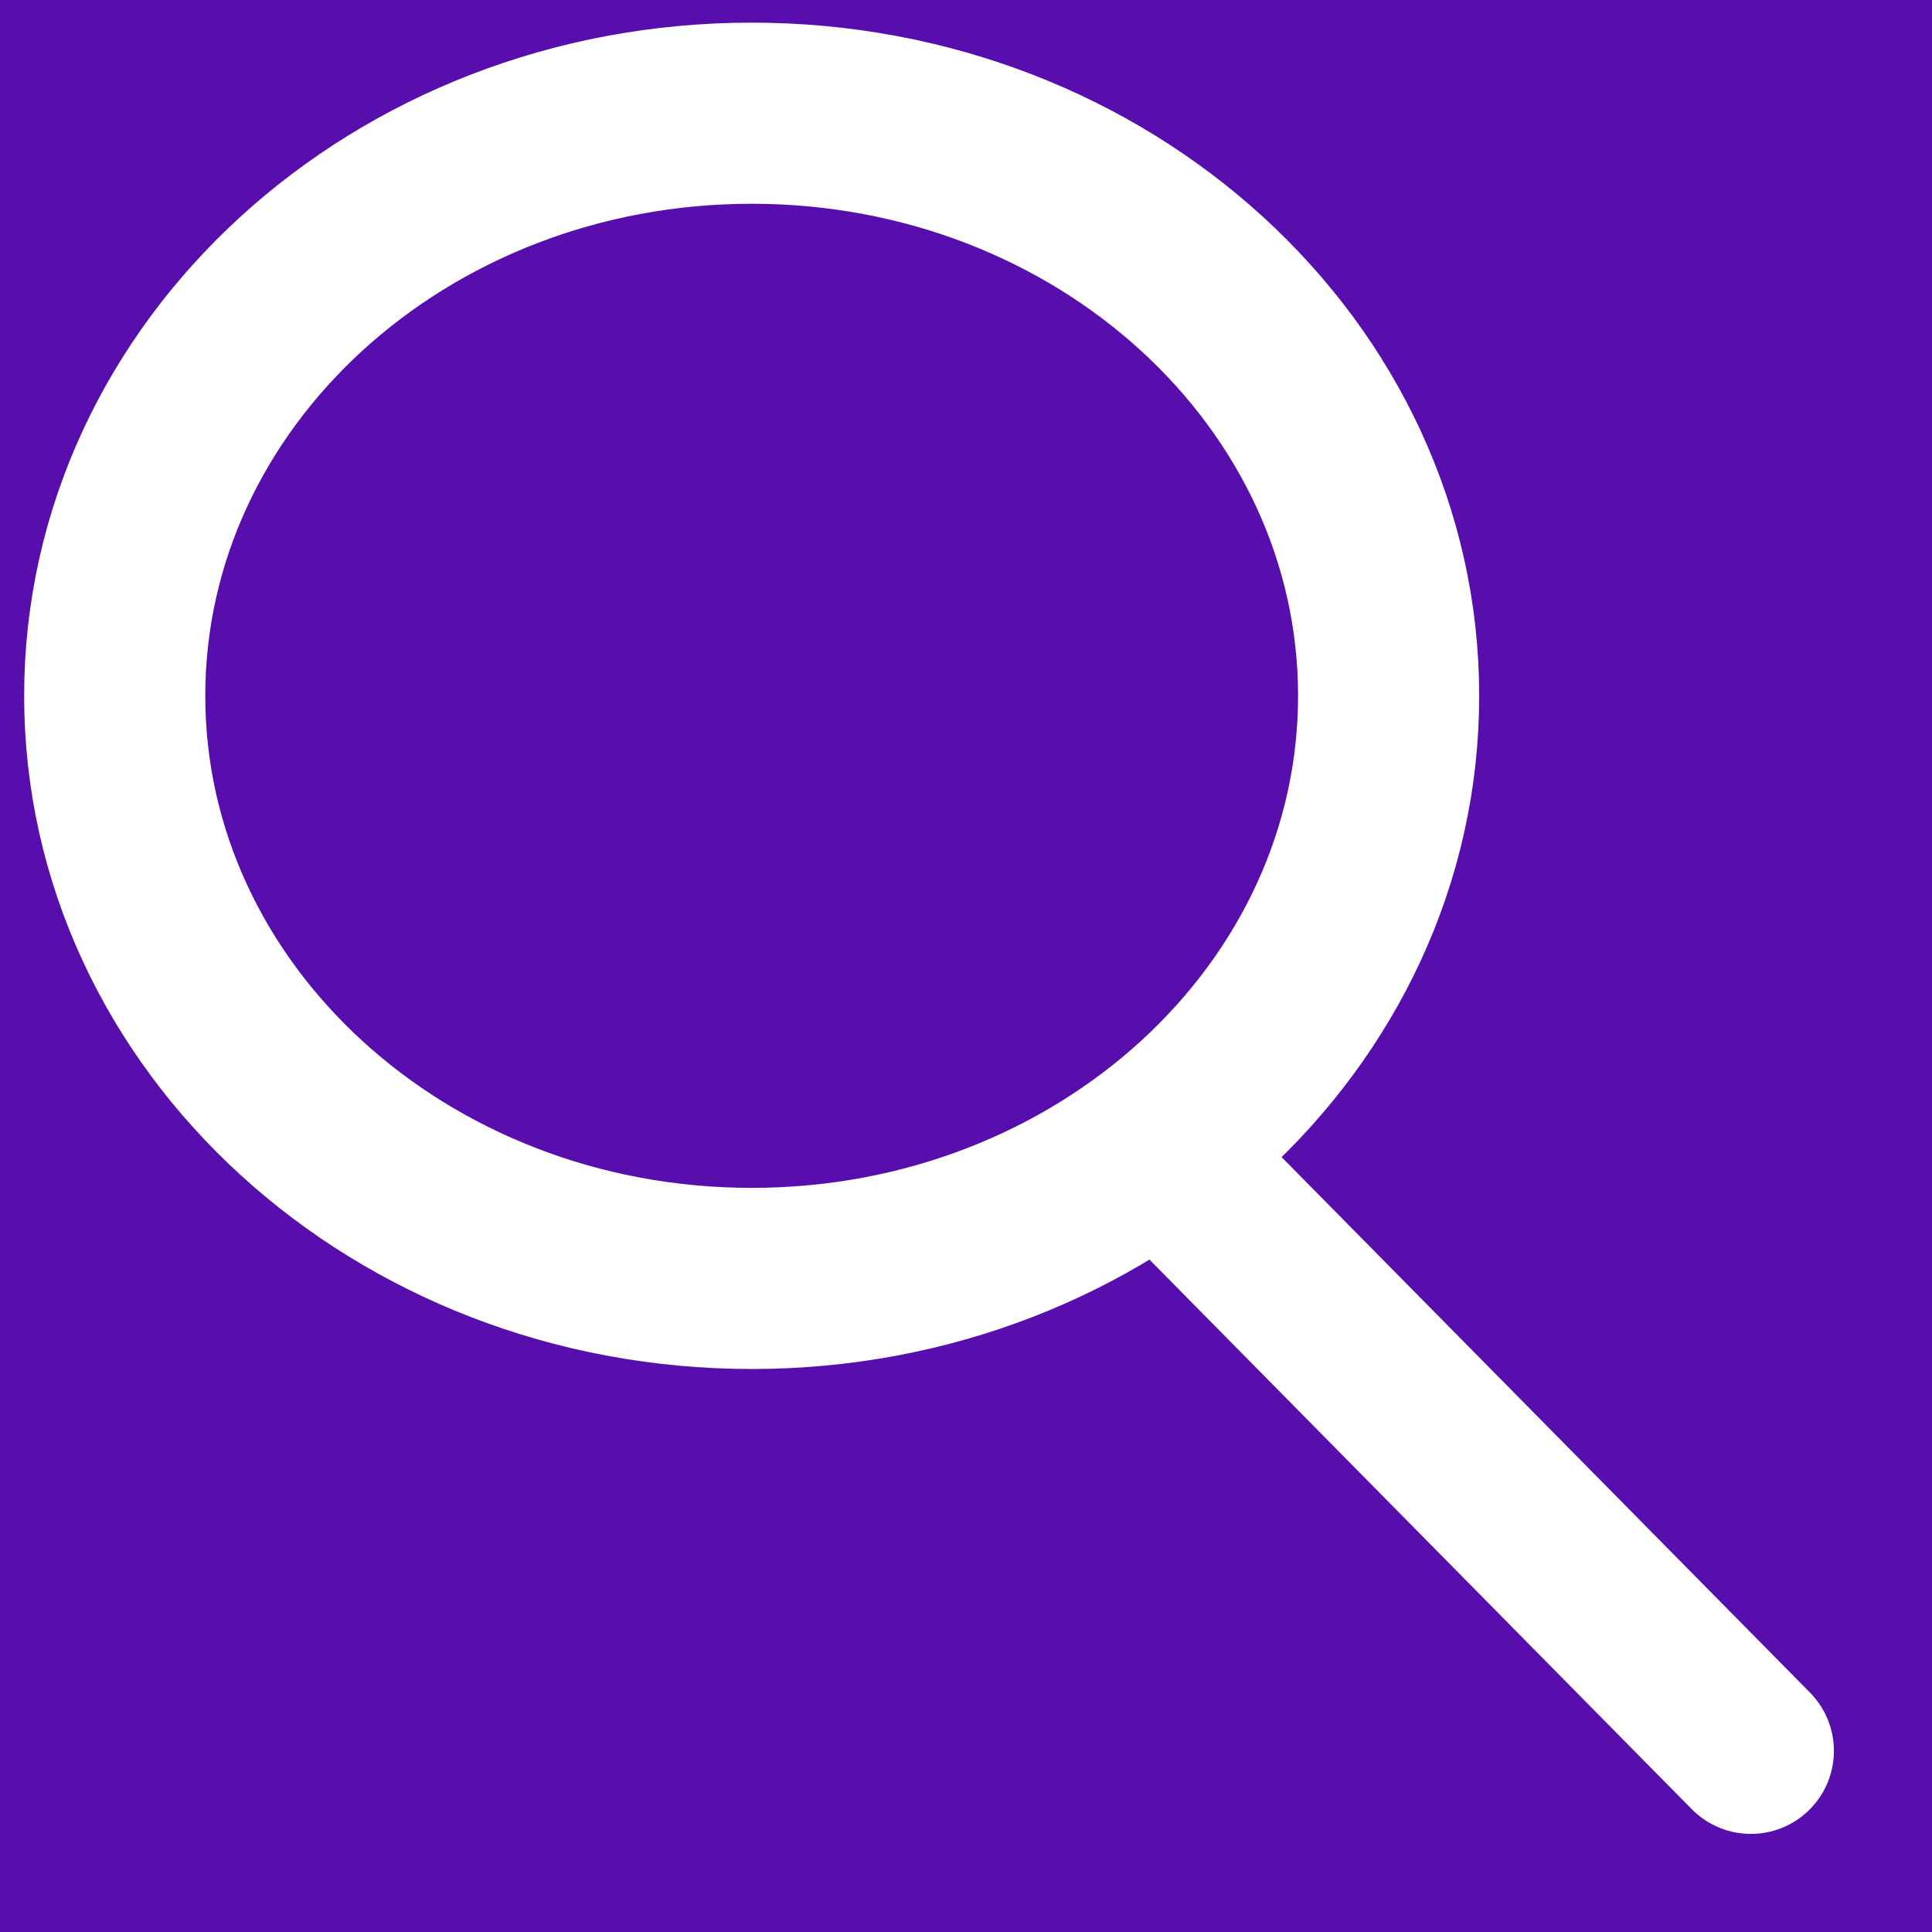
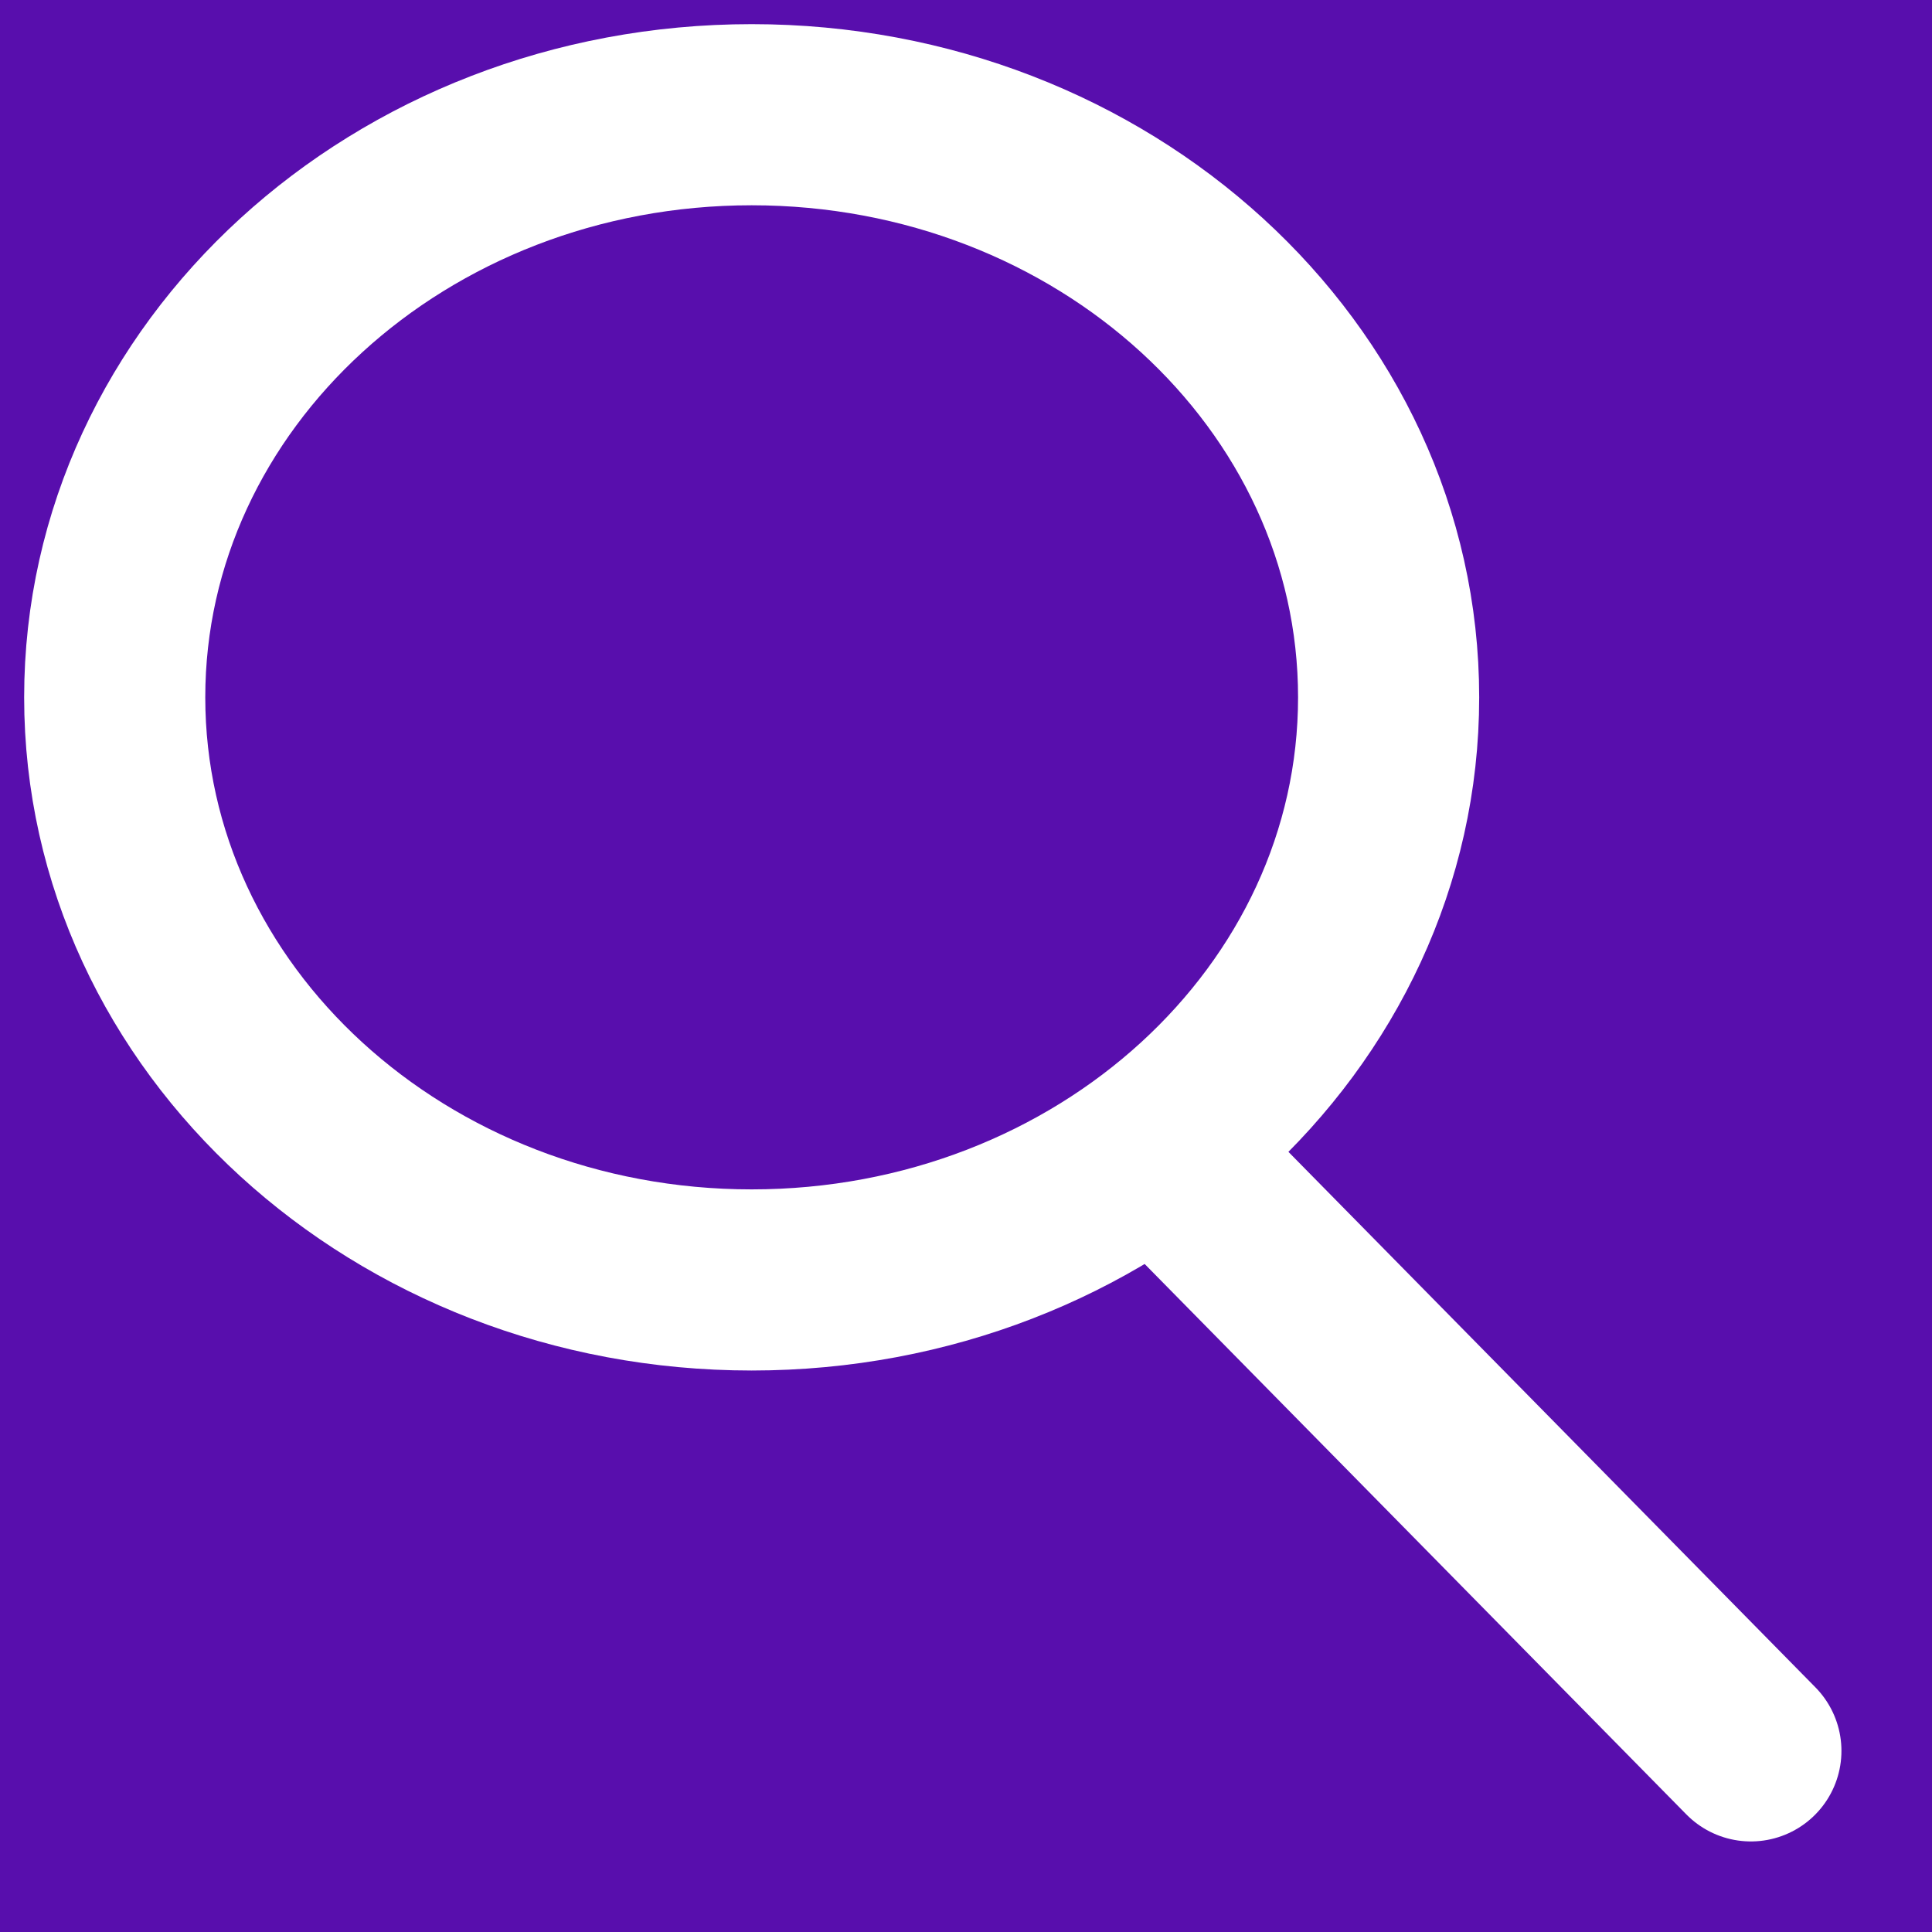
- <svg xmlns="http://www.w3.org/2000/svg" version="1.1" x="0px" y="0px" viewBox="0 0 128 128" style="enable-background:new 0 0 128 128;" xml:space="preserve">
+ <svg xmlns="http://www.w3.org/2000/svg" version="1.1" id="Layer_1" x="0px" y="0px" viewBox="0 0 64 64" style="enable-background:new 0 0 64 64;" xml:space="preserve">
  <style type="text/css">
	.st0{fill:#580EAD;}
- 	.st1{fill:#580EAD;stroke:#FFFFFF;stroke-width:12;stroke-linecap:round;stroke-miterlimit:10;}
- 	.st2{fill:#E6E7E8;stroke:#FFFFFF;stroke-width:11;stroke-linecap:round;stroke-miterlimit:10;}
+ 	.st1{fill:#580EAD;stroke:#FFFFFF;stroke-width:6;stroke-linecap:round;stroke-miterlimit:10;}
+ 	.st2{fill:#E6E7E8;stroke:#FFFFFF;stroke-width:6;stroke-linecap:round;stroke-miterlimit:10;}
</style>
-   <g id="Layer_2">
-     <rect class="st0" width="128" height="128" />
-   </g>
-   <g id="Layer_1">
-     <ellipse class="st1" cx="49.8" cy="46.1" rx="42.2" ry="38.6" />
-     <line class="st2" x1="78.7" y1="78.2" x2="116" y2="116" />
-   </g>
+   <rect x="0" class="st0" width="64" height="64" />
+   <ellipse class="st1" cx="24.9" cy="23.1" rx="21.1" ry="19.3" />
+   <line class="st2" x1="39.4" y1="39.1" x2="58" y2="58" />
</svg>
